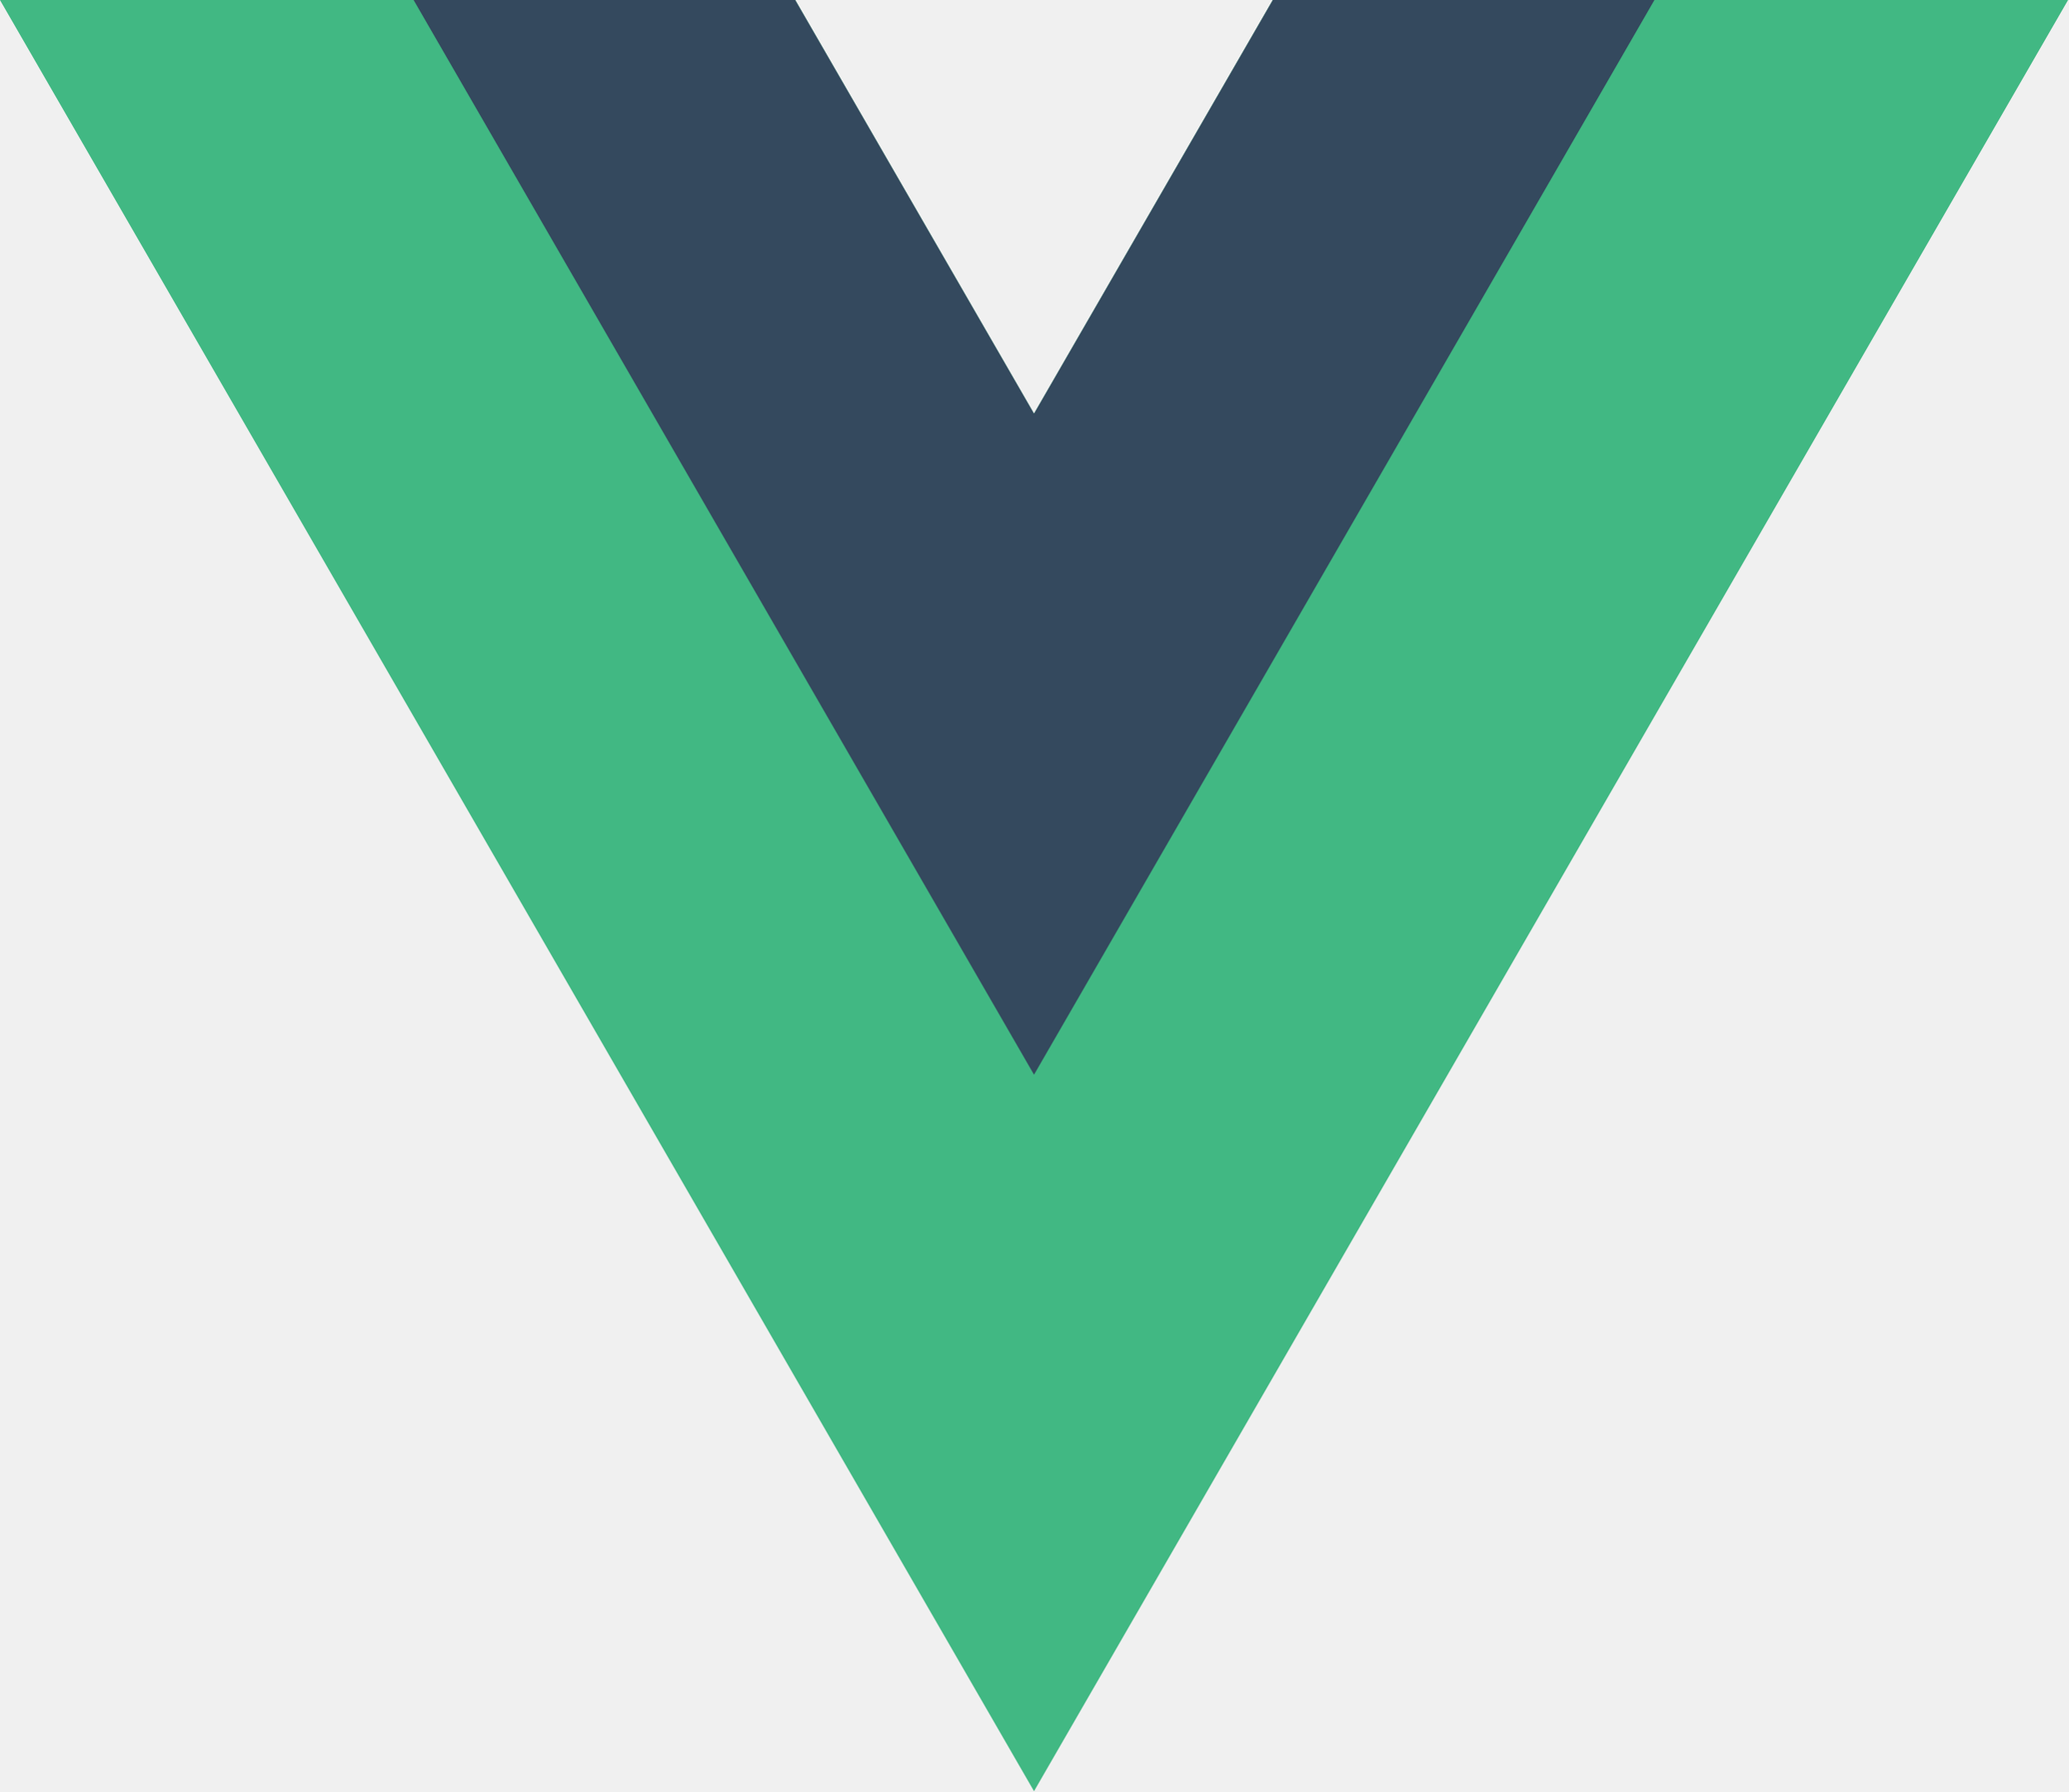
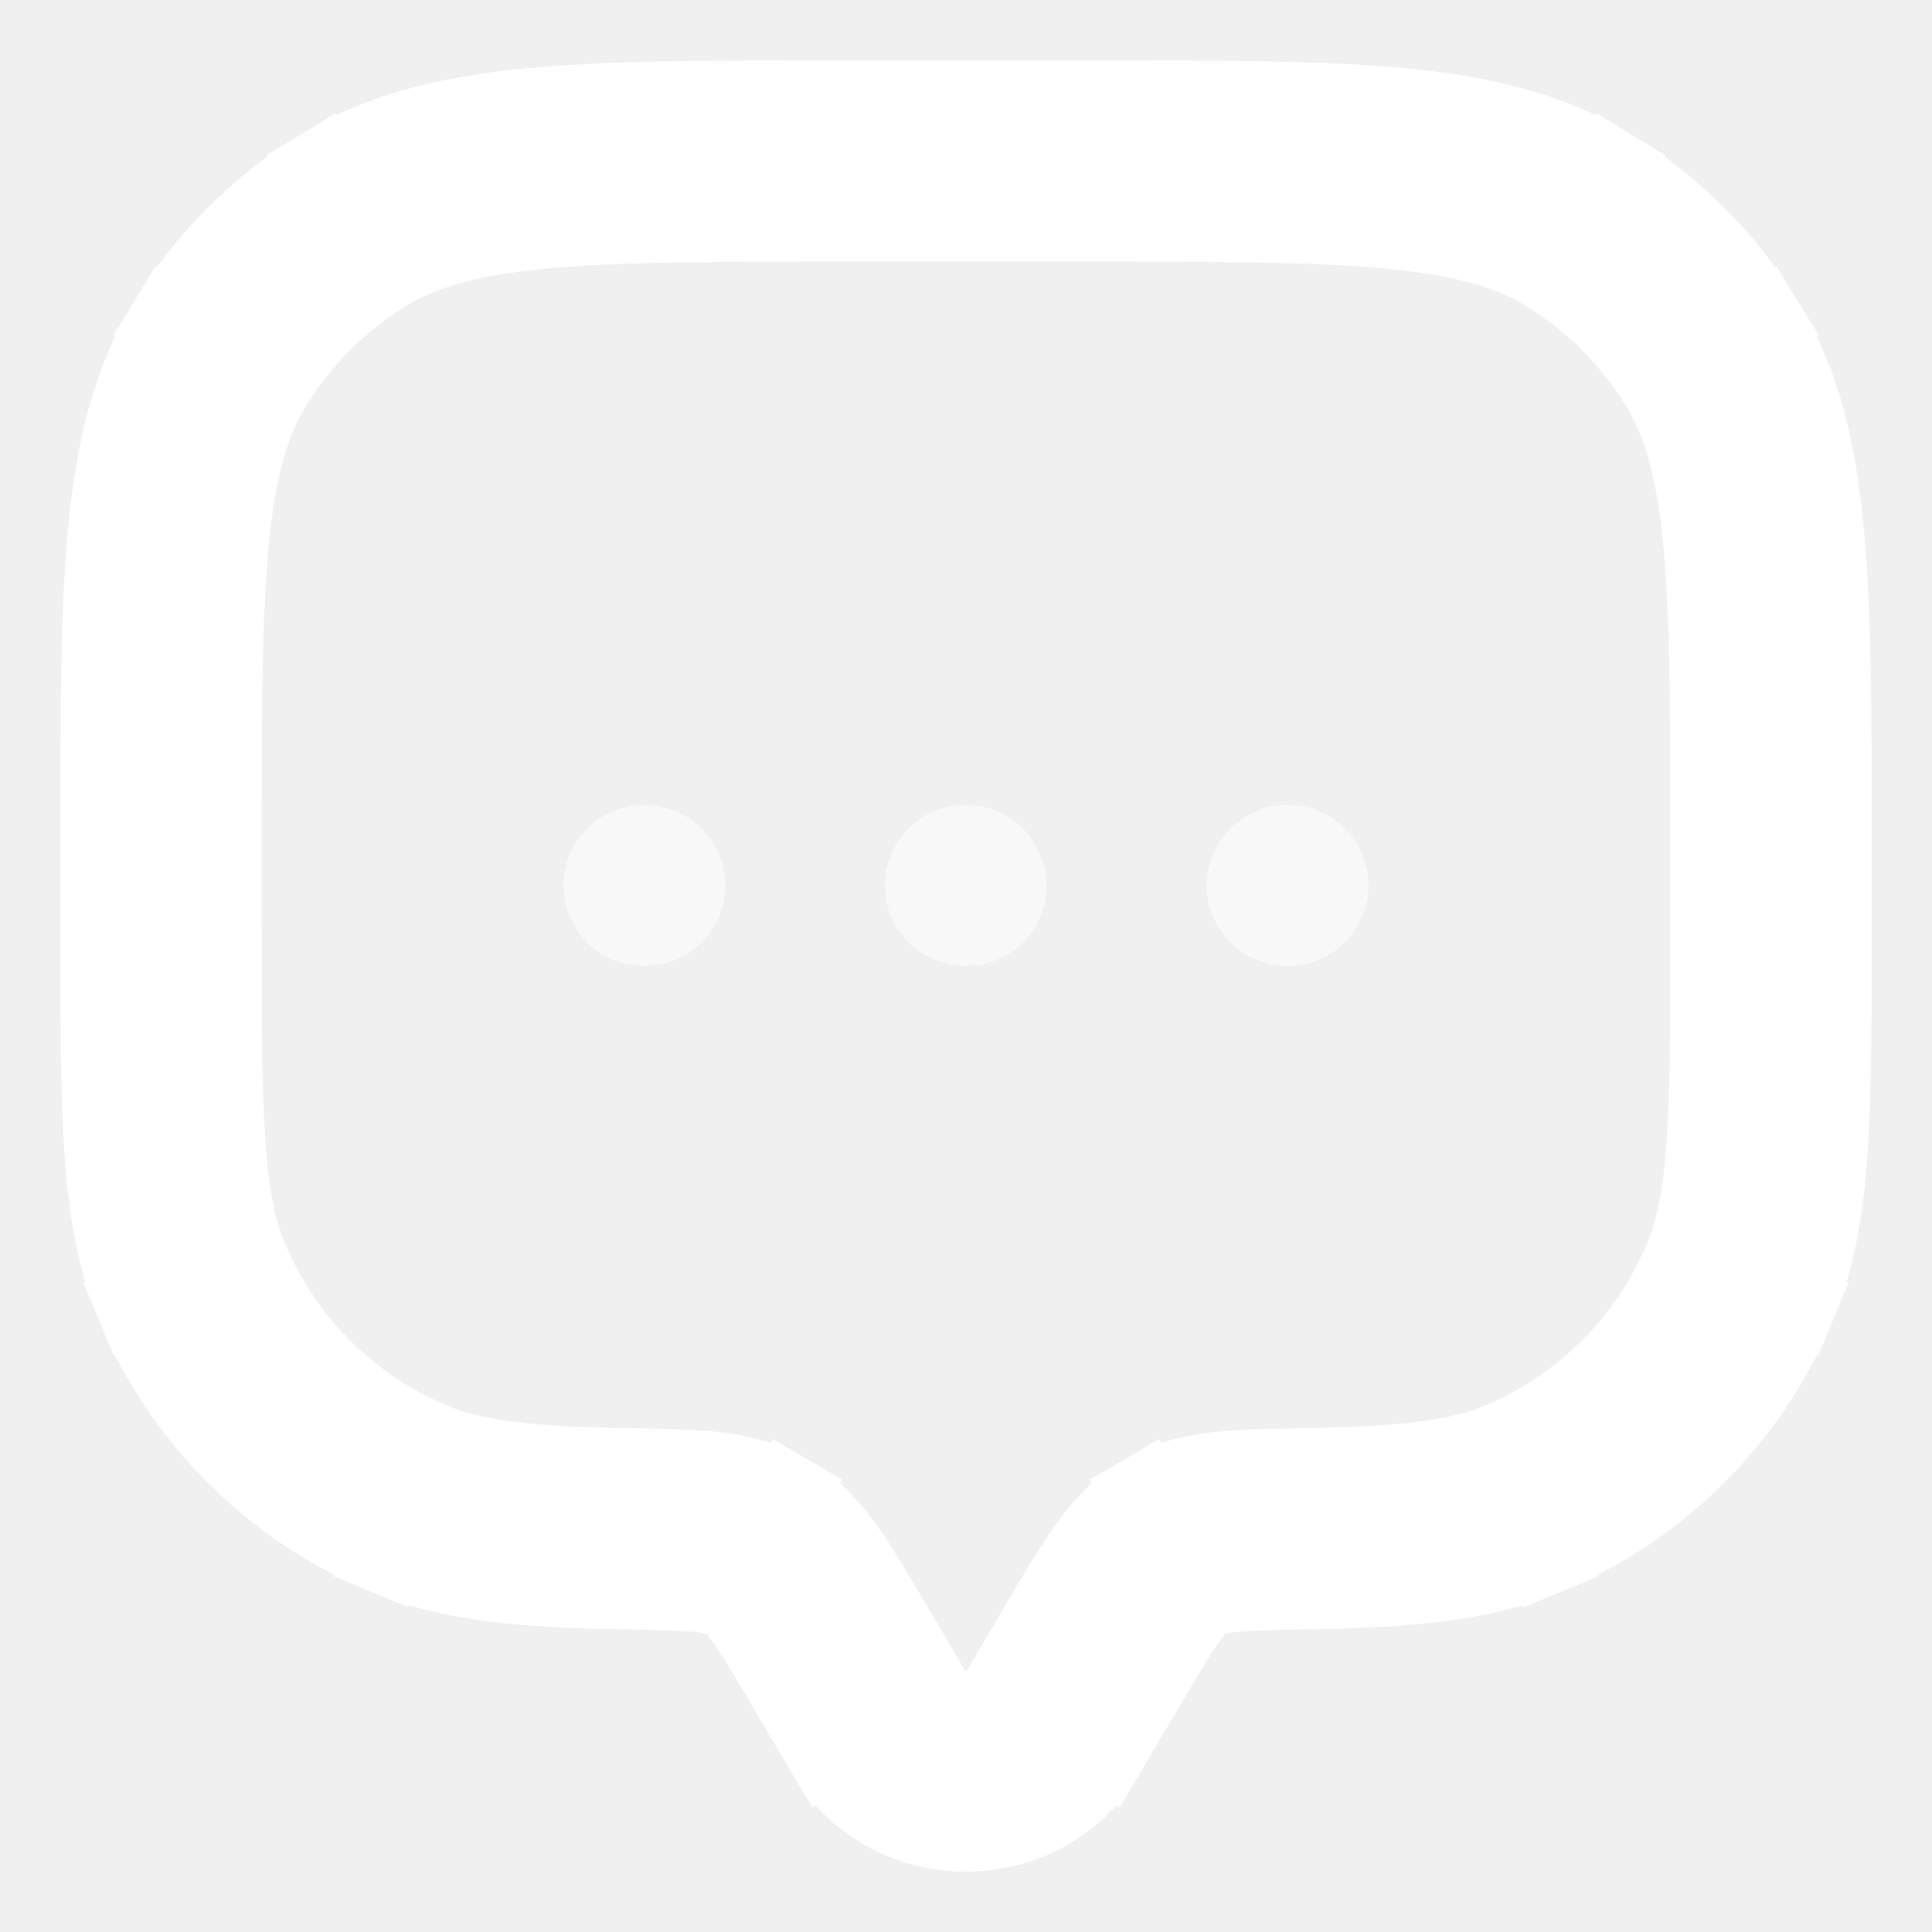
- <svg xmlns="http://www.w3.org/2000/svg" viewBox="0 0 261.76 226.69">
-   <path d="M161.096.001l-30.225 52.351L100.647.001H-.005l130.877 226.688L261.749.001z" fill="#41b883" />
-   <path d="M161.096.001l-30.225 52.351L100.647.001H52.346l78.526 136.01L209.398.001z" fill="#34495e" />
+ <svg xmlns="http://www.w3.org/2000/svg" width="800px" height="800px" viewBox="0 0 24 24" fill="none" stroke="#ffffff">
+   <g id="SVGRepo_bgCarrier" stroke-width="0" />
+   <g id="SVGRepo_tracerCarrier" stroke-linecap="round" stroke-linejoin="round" />
+   <g id="SVGRepo_iconCarrier">
+     <path d="M13.087 21.388L13.732 21.77L13.087 21.388ZM13.629 20.472L12.983 20.09L13.629 20.472ZM10.371 20.472L9.726 20.854H9.726L10.371 20.472ZM10.913 21.388L11.559 21.006L10.913 21.388ZM2.381 15.913L3.074 15.626V15.626L2.381 15.913ZM7.79 18.991L7.777 19.741L7.79 18.991ZM5.087 18.619L4.8 19.312H4.8L5.087 18.619ZM21.619 15.913L22.312 16.2V16.2L21.619 15.913ZM16.21 18.991L16.198 18.242L16.21 18.991ZM18.913 18.619L19.2 19.312H19.2L18.913 18.619ZM19.613 2.737L19.221 3.376L19.613 2.737ZM21.263 4.388L21.903 3.996V3.996L21.263 4.388ZM4.388 2.737L3.996 2.097V2.097L4.388 2.737ZM2.737 4.388L2.097 3.996H2.097L2.737 4.388ZM9.403 19.21L9.78 18.561L9.78 18.561L9.403 19.21ZM13.732 21.77L14.274 20.854L12.983 20.09L12.441 21.006L13.732 21.77ZM9.726 20.854L10.268 21.77L11.559 21.006L11.017 20.09L9.726 20.854ZM12.441 21.006C12.248 21.331 11.752 21.331 11.559 21.006L10.268 21.77C11.041 23.077 12.959 23.077 13.732 21.77L12.441 21.006ZM10.5 2.75H13.5V1.25H10.5V2.75ZM21.25 10.5V11.5H22.75V10.5H21.25ZM2.75 11.5V10.5H1.25V11.5H2.75ZM1.25 11.5C1.25 12.655 1.25 13.558 1.299 14.287C1.349 15.022 1.453 15.634 1.688 16.2L3.074 15.626C2.927 15.274 2.841 14.844 2.796 14.185C2.75 13.519 2.75 12.675 2.75 11.5H1.25ZM7.803 18.242C6.547 18.22 5.889 18.14 5.374 17.927L4.8 19.312C5.605 19.646 6.521 19.72 7.777 19.741L7.803 18.242ZM1.688 16.2C2.271 17.609 3.391 18.729 4.8 19.312L5.374 17.927C4.332 17.495 3.505 16.668 3.074 15.626L1.688 16.2ZM21.25 11.5C21.25 12.675 21.25 13.519 21.204 14.185C21.159 14.844 21.073 15.274 20.927 15.626L22.312 16.2C22.547 15.634 22.651 15.022 22.701 14.287C22.75 13.558 22.75 12.655 22.75 11.5H21.25ZM16.223 19.741C17.479 19.72 18.395 19.646 19.2 19.312L18.626 17.927C18.111 18.14 17.453 18.22 16.198 18.242L16.223 19.741ZM20.927 15.626C20.495 16.668 19.668 17.495 18.626 17.927L19.2 19.312C20.609 18.729 21.729 17.609 22.312 16.2L20.927 15.626ZM13.5 2.75C15.151 2.75 16.337 2.751 17.262 2.839C18.176 2.926 18.757 3.092 19.221 3.376L20.004 2.097C19.265 1.645 18.427 1.443 17.404 1.345C16.392 1.249 15.122 1.25 13.5 1.25V2.75ZM22.75 10.5C22.75 8.878 22.751 7.609 22.654 6.596C22.557 5.573 22.355 4.734 21.903 3.996L20.624 4.779C20.908 5.243 21.074 5.824 21.161 6.738C21.249 7.663 21.25 8.849 21.25 10.5H22.75ZM19.221 3.376C19.793 3.727 20.273 4.208 20.624 4.779L21.903 3.996C21.429 3.222 20.778 2.571 20.004 2.097L19.221 3.376ZM10.5 1.25C8.878 1.25 7.609 1.249 6.596 1.345C5.573 1.443 4.734 1.645 3.996 2.097L4.779 3.376C5.243 3.092 5.824 2.926 6.738 2.839C7.663 2.751 8.849 2.75 10.5 2.75V1.25ZM2.75 10.5C2.75 8.849 2.751 7.663 2.839 6.738C2.926 5.824 3.092 5.243 3.376 4.779L2.097 3.996C1.645 4.734 1.443 5.573 1.345 6.596C1.249 7.609 1.25 8.878 1.25 10.5H2.75ZM3.996 2.097C3.222 2.571 2.571 3.222 2.097 3.996L3.376 4.779C3.727 4.208 4.208 3.727 4.779 3.376L3.996 2.097ZM11.017 20.09C10.814 19.747 10.635 19.444 10.462 19.206C10.28 18.956 10.07 18.73 9.78 18.561L9.026 19.858C9.073 19.886 9.138 19.936 9.25 20.09C9.371 20.256 9.508 20.486 9.726 20.854L11.017 20.09ZM7.777 19.741C8.216 19.749 8.494 19.755 8.706 19.778C8.904 19.8 8.981 19.832 9.026 19.858L9.78 18.561C9.487 18.391 9.182 18.322 8.871 18.287C8.573 18.254 8.214 18.249 7.803 18.242L7.777 19.741ZM14.274 20.854C14.492 20.486 14.629 20.256 14.75 20.09C14.862 19.936 14.927 19.886 14.974 19.858L14.22 18.561C13.93 18.73 13.72 18.956 13.538 19.206C13.365 19.444 13.186 19.747 12.983 20.09L14.274 20.854ZM16.198 18.242C15.786 18.249 15.427 18.254 15.129 18.287C14.818 18.322 14.513 18.391 14.22 18.561L14.974 19.858C15.019 19.832 15.096 19.8 15.294 19.778C15.506 19.755 15.784 19.749 16.223 19.741L16.198 18.242Z" fill="#ffffff" />
+     <path opacity="0.5" d="M8 11H8.009M11.991 11H12M15.991 11H16" stroke="#ffffff" stroke-width="2" stroke-linecap="round" stroke-linejoin="round" />
+   </g>
</svg>
